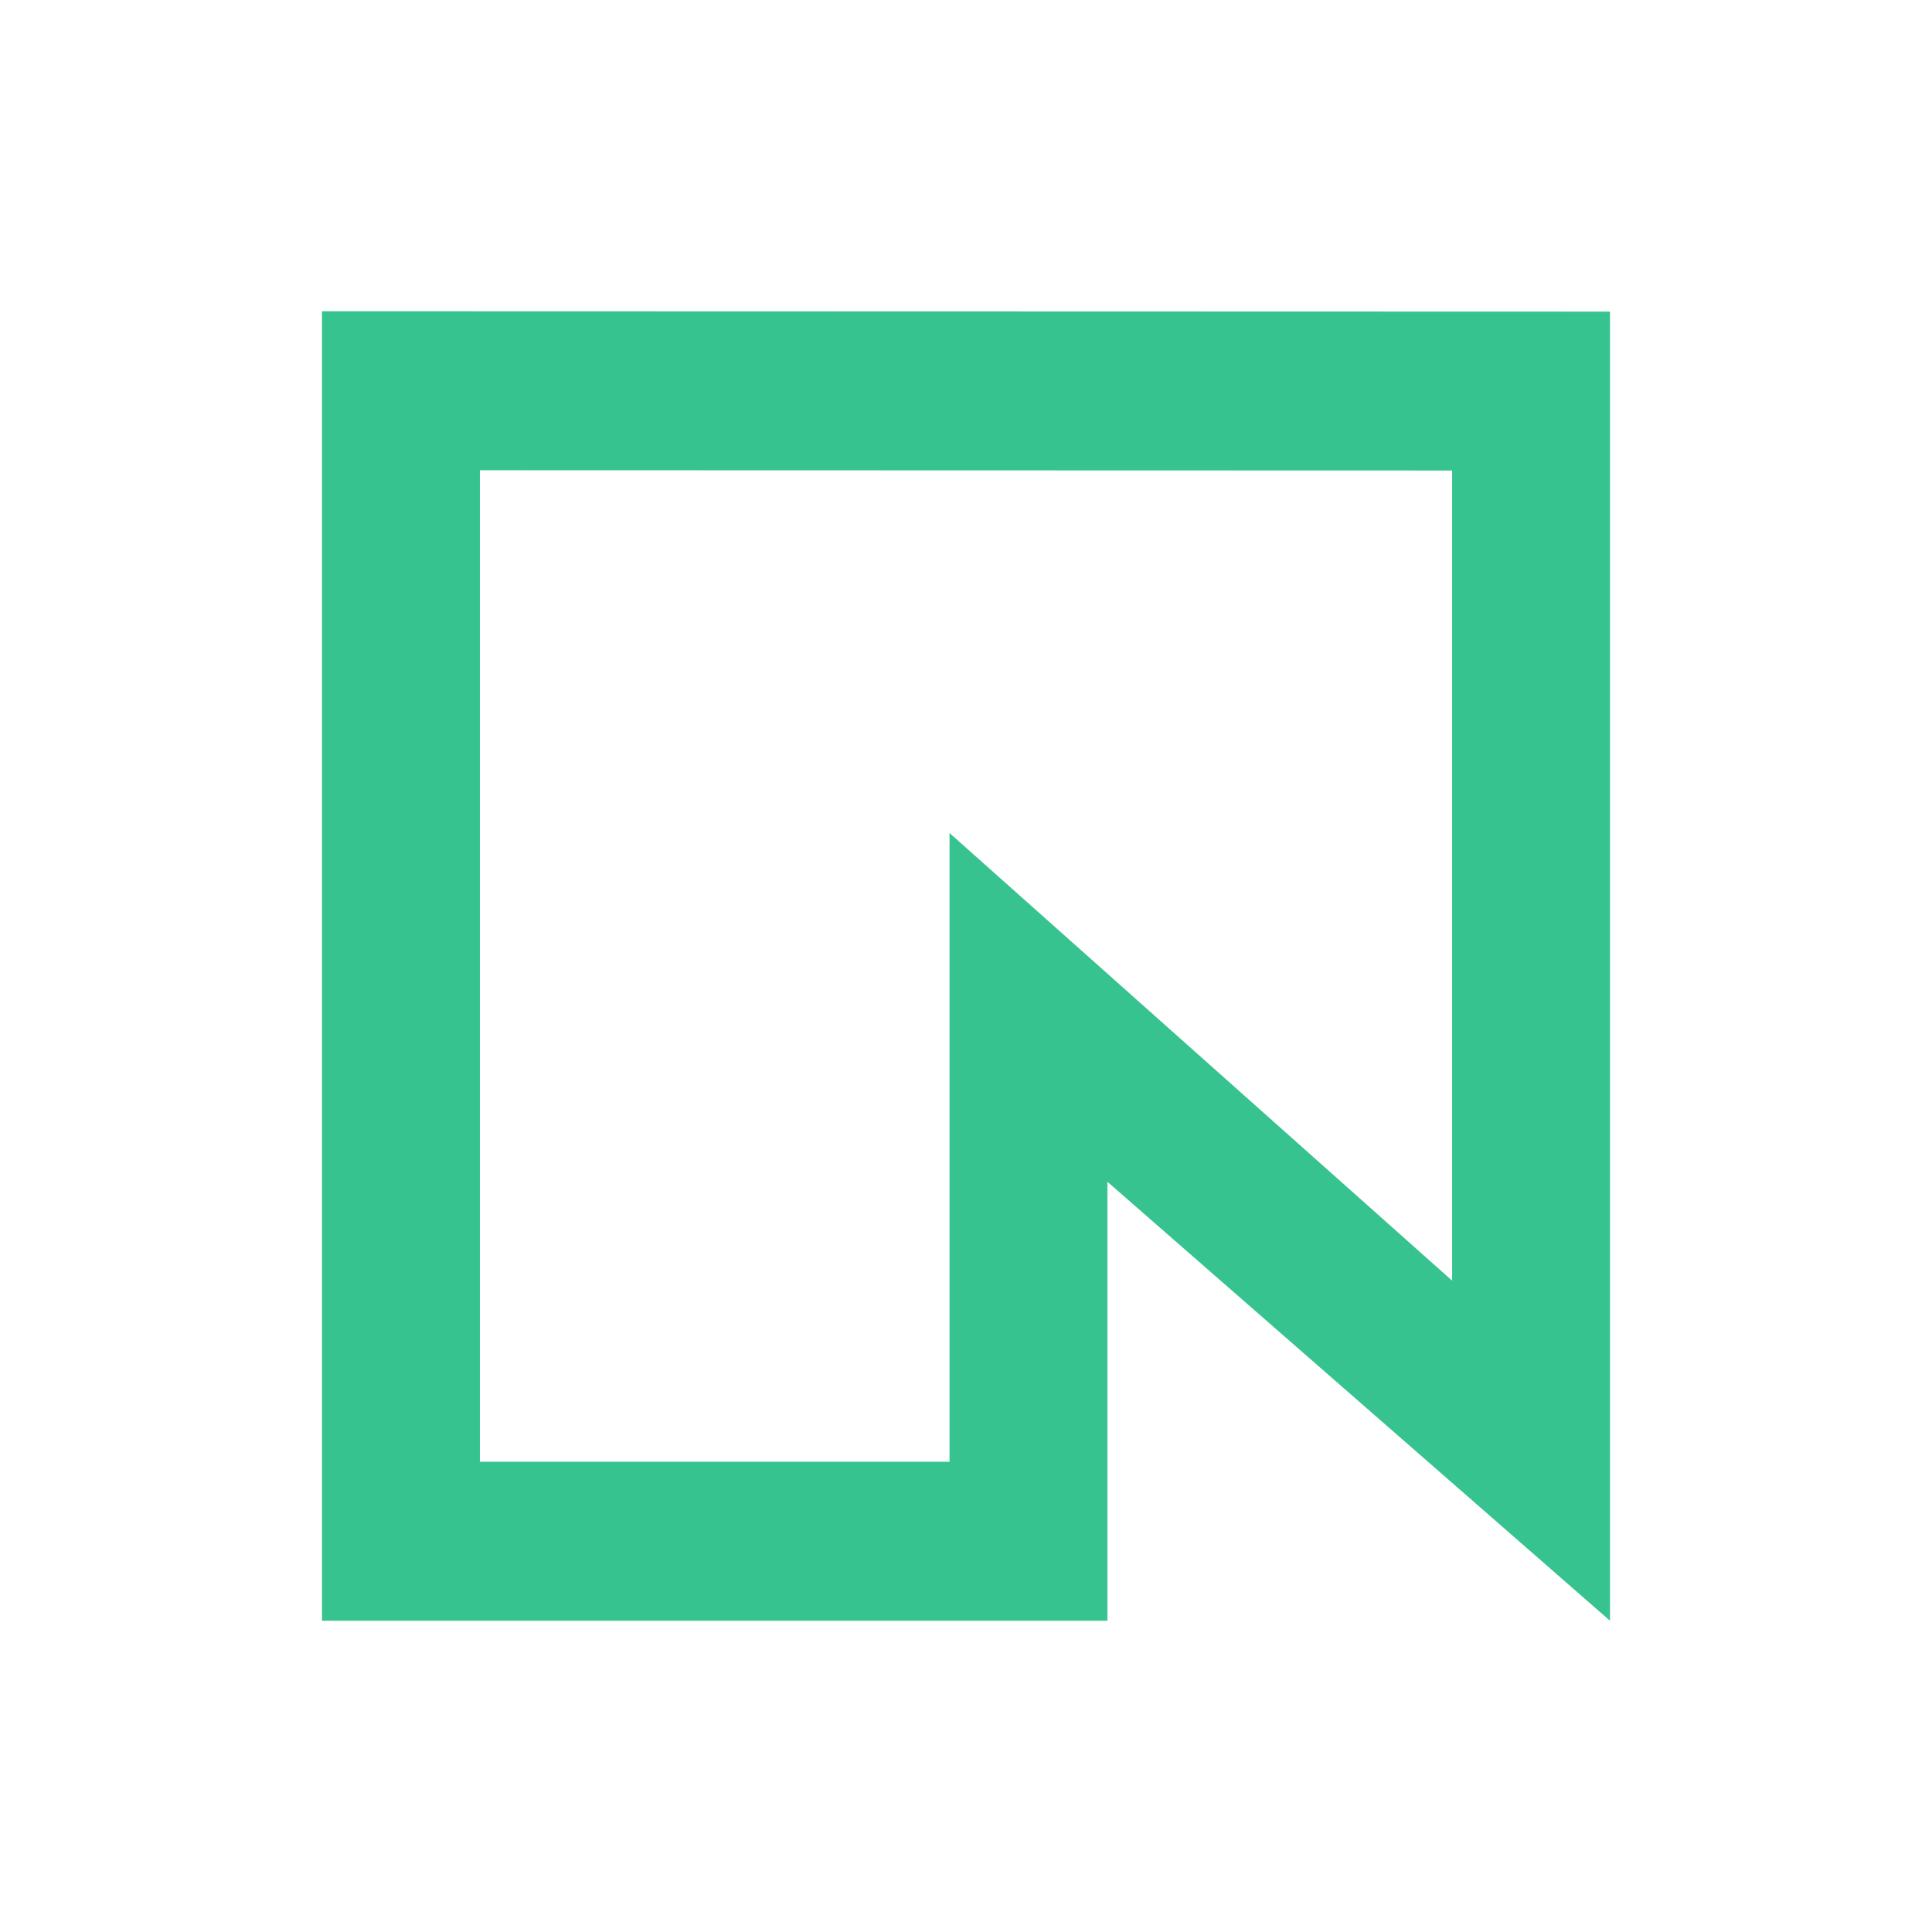
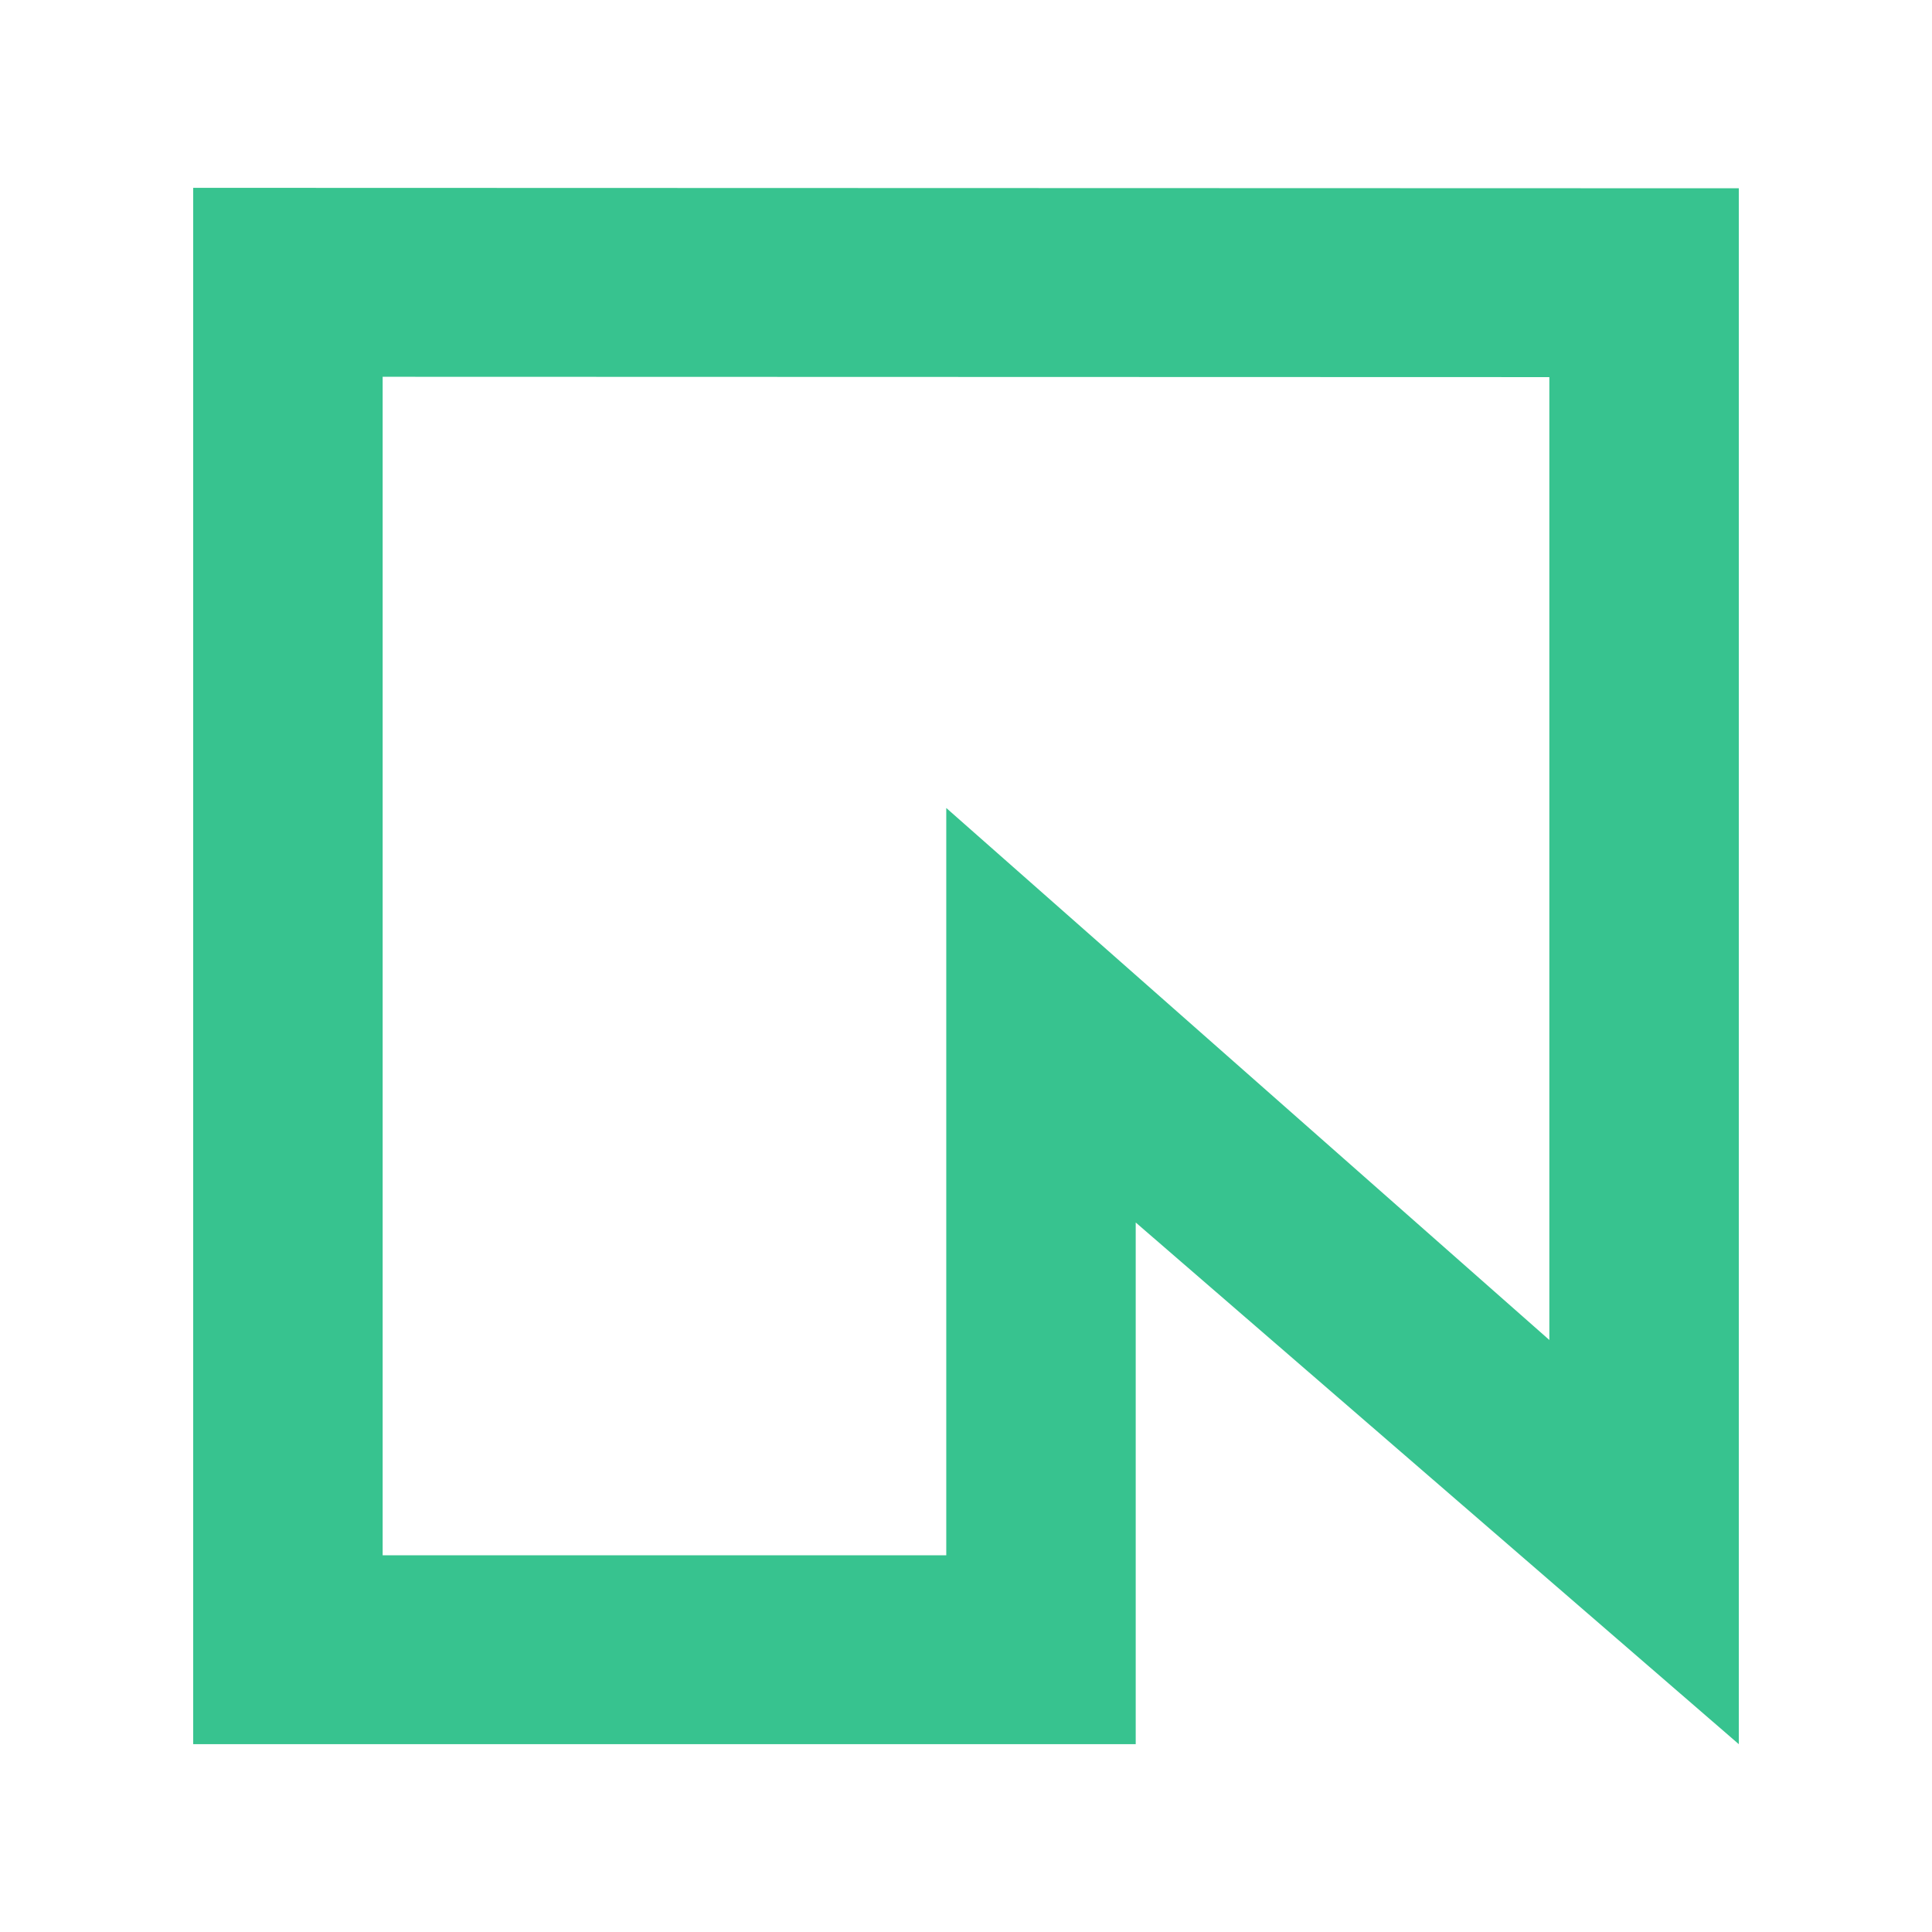
<svg xmlns="http://www.w3.org/2000/svg" width="180" height="180" viewBox="0 0 180 180" fill="none">
-   <path d="M150 29.034V151L103.177 110.106V151H30V29L150 29.034ZM44.71 136.192H88.467V77.613L135.291 119.316V43.837L44.71 43.811V136.192Z" fill="#37C38F" />
+   <path d="M162 17.541V162.5L105.812 113.897V162.5H18V17.5L162 17.541ZM35.651 144.901H88.161V75.278L144.349 124.843V35.135L35.651 35.104V144.901Z" fill="#37C38F" />
</svg>
